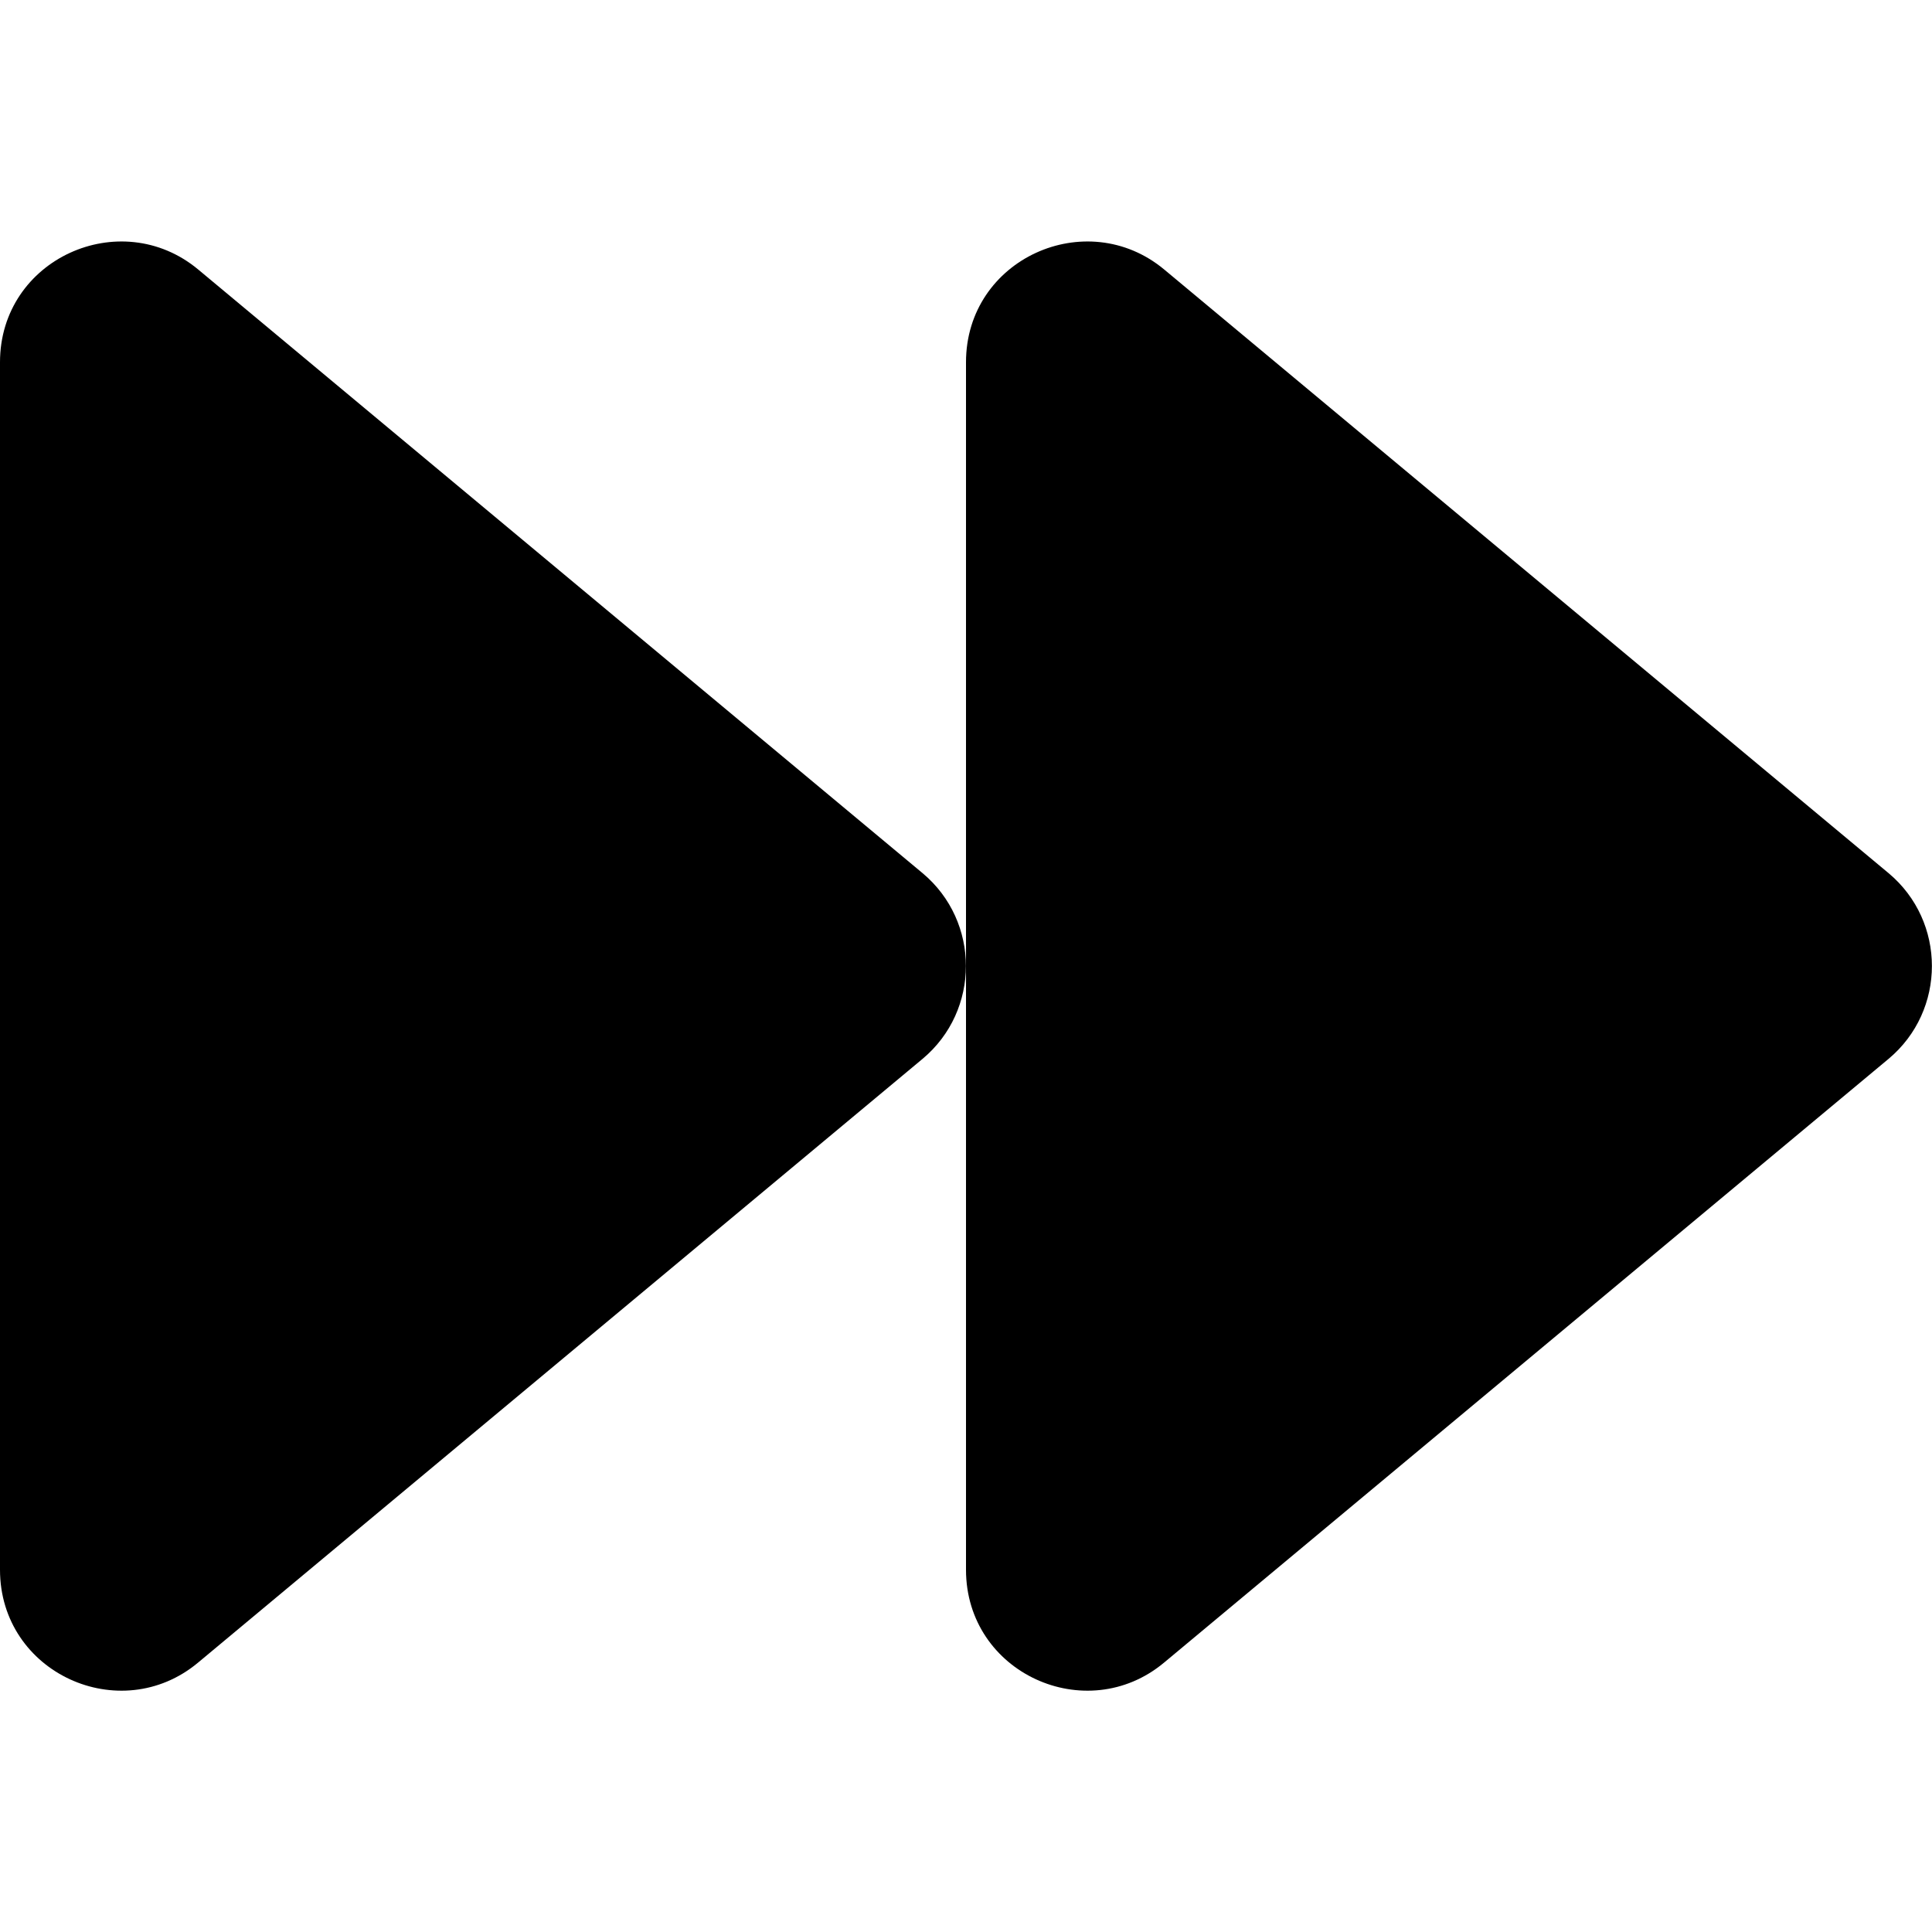
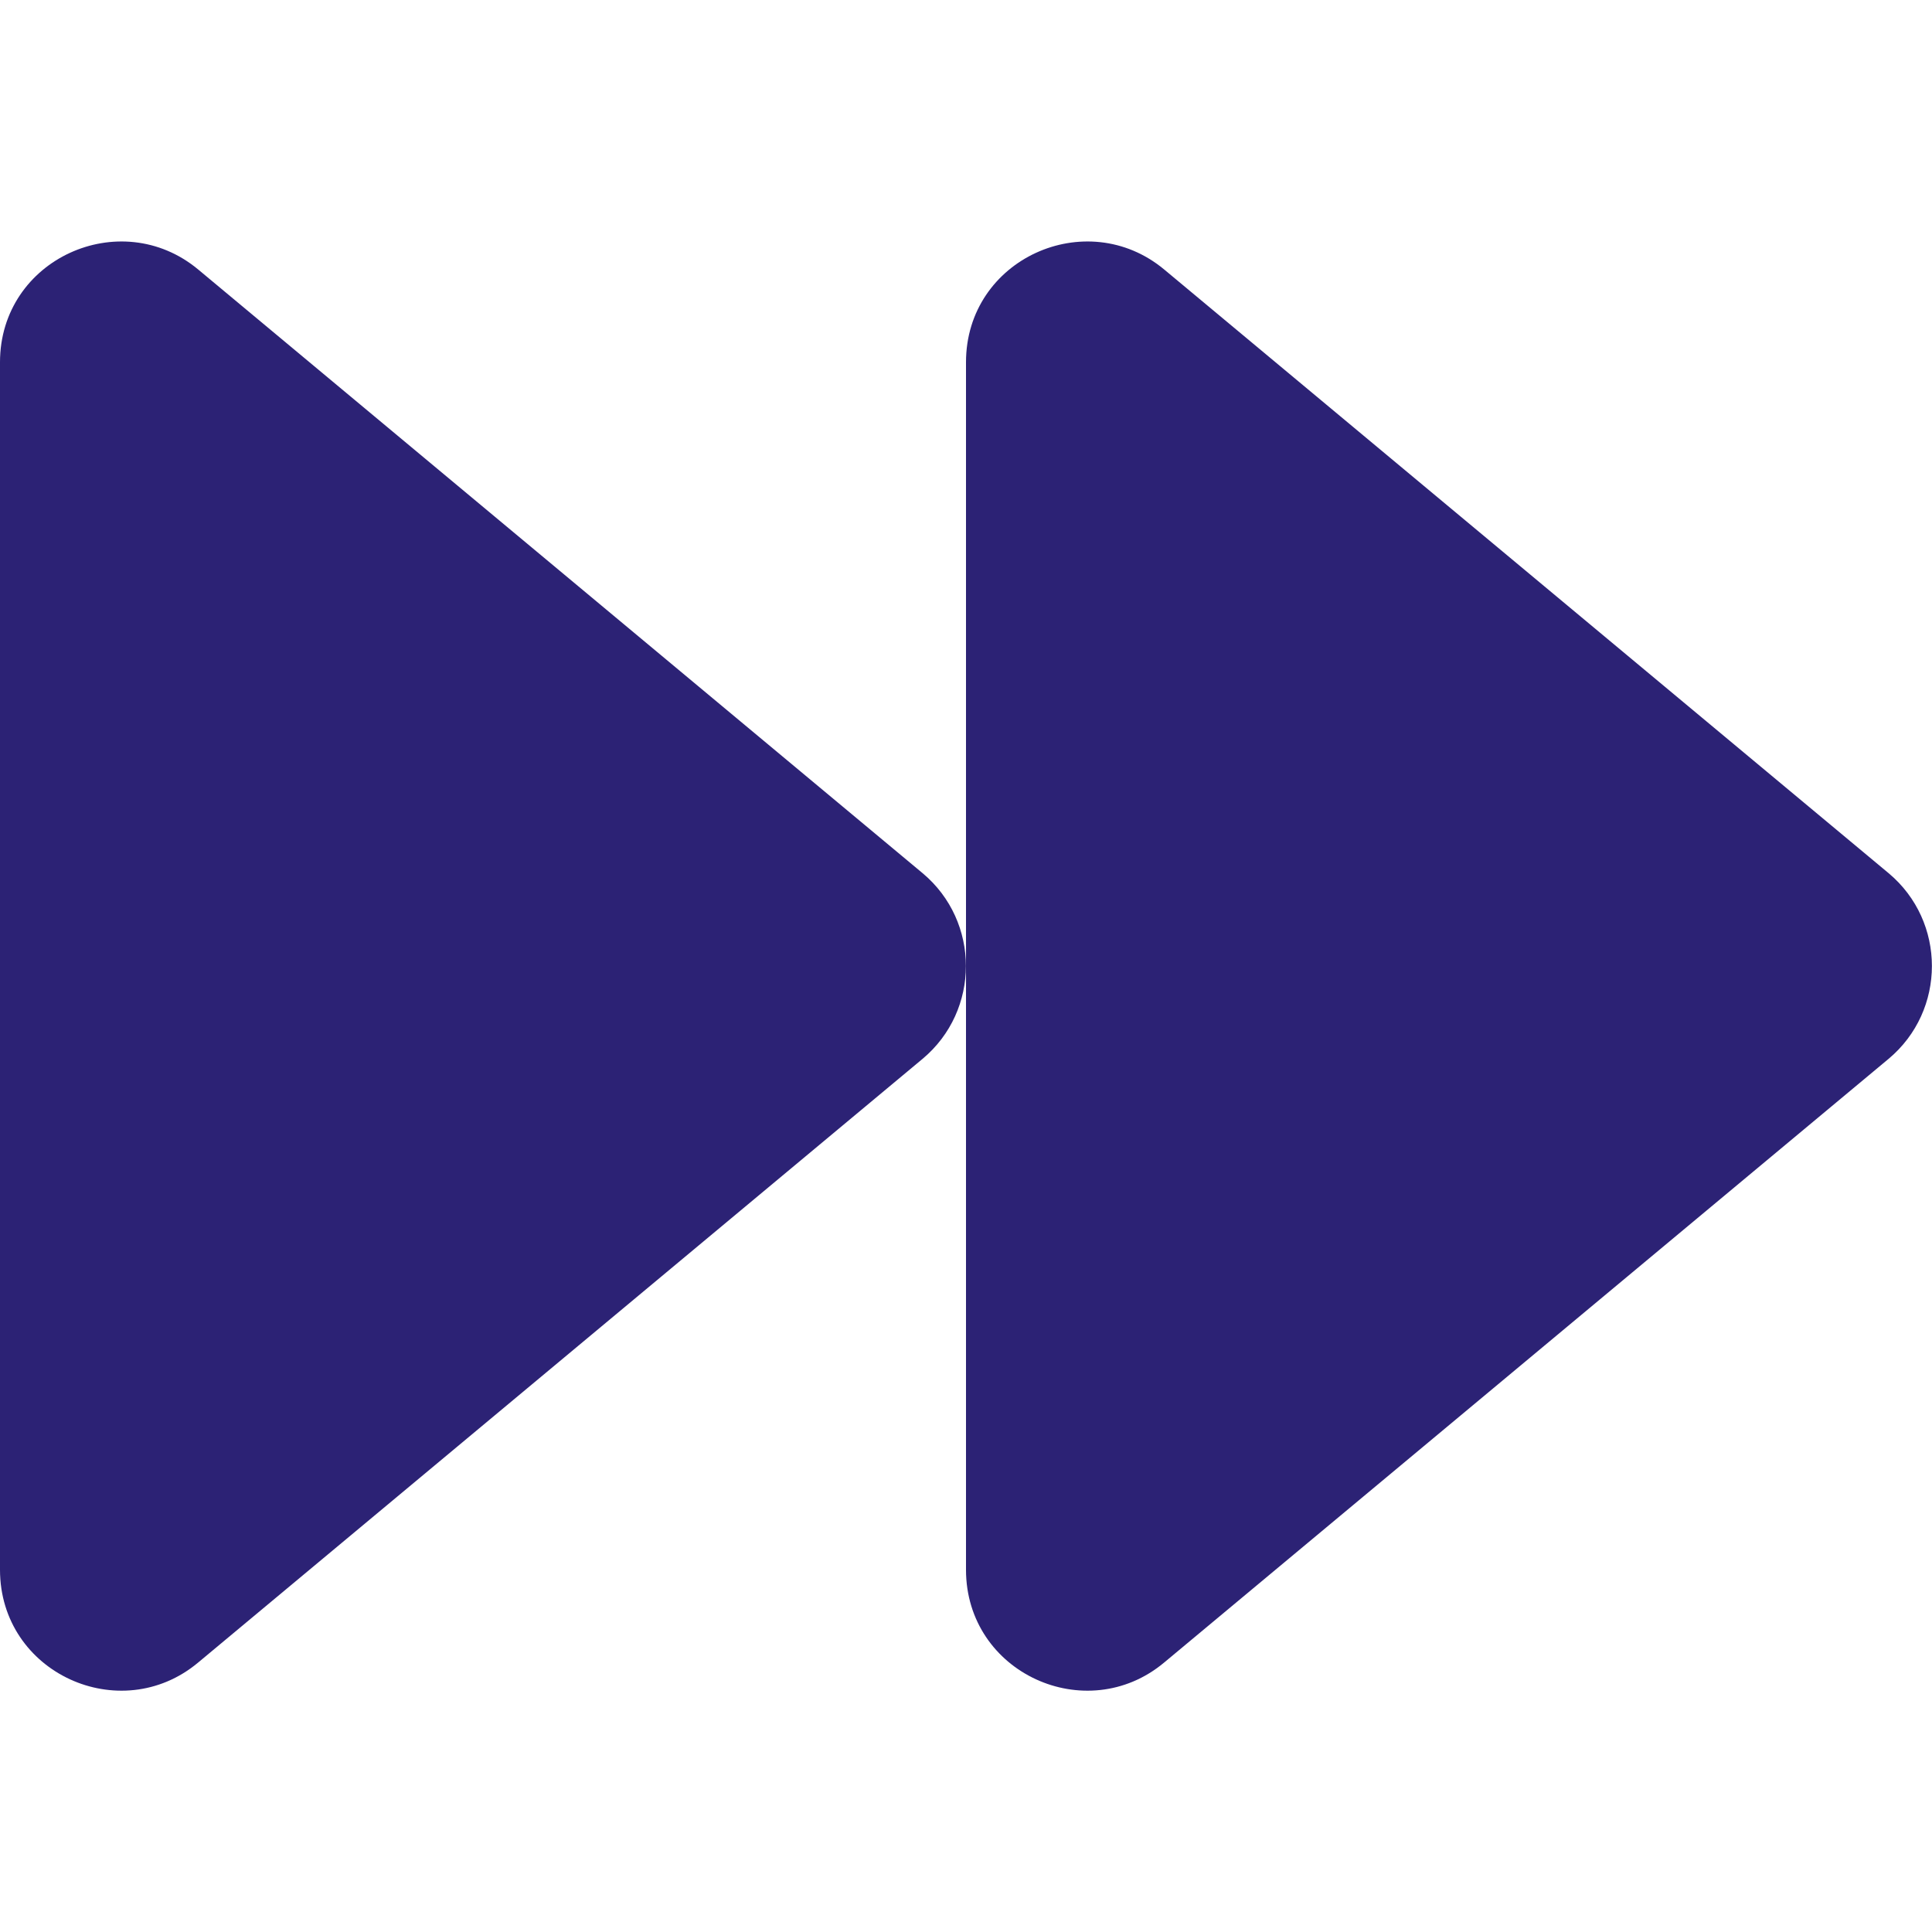
<svg xmlns="http://www.w3.org/2000/svg" aria-hidden="true" data-prefix="fas" data-icon="forward" class="svg-inline--fa fa-forward fa-w-16" role="img" viewBox="0 0 512 512">
-   <path fill="currentColor" d="M500.5 231.4l-192-160C287.9 54.3 256 68.6 256 96v320c0 27.4 31.9 41.8 52.5 24.6l192-160c15.3-12.8 15.3-36.4 0-49.2zm-256 0l-192-160C31.9 54.3 0 68.6 0 96v320c0 27.4 31.9 41.8 52.5 24.6l192-160c15.3-12.8 15.3-36.4 0-49.2z" />
+   <path fill="#2c2275" d="M500.5 231.4l-192-160C287.9 54.3 256 68.6 256 96v320c0 27.4 31.9 41.8 52.5 24.6l192-160c15.3-12.8 15.3-36.4 0-49.2zm-256 0l-192-160C31.9 54.3 0 68.6 0 96v320c0 27.4 31.9 41.8 52.5 24.6l192-160c15.3-12.8 15.3-36.4 0-49.2z" />
</svg>
